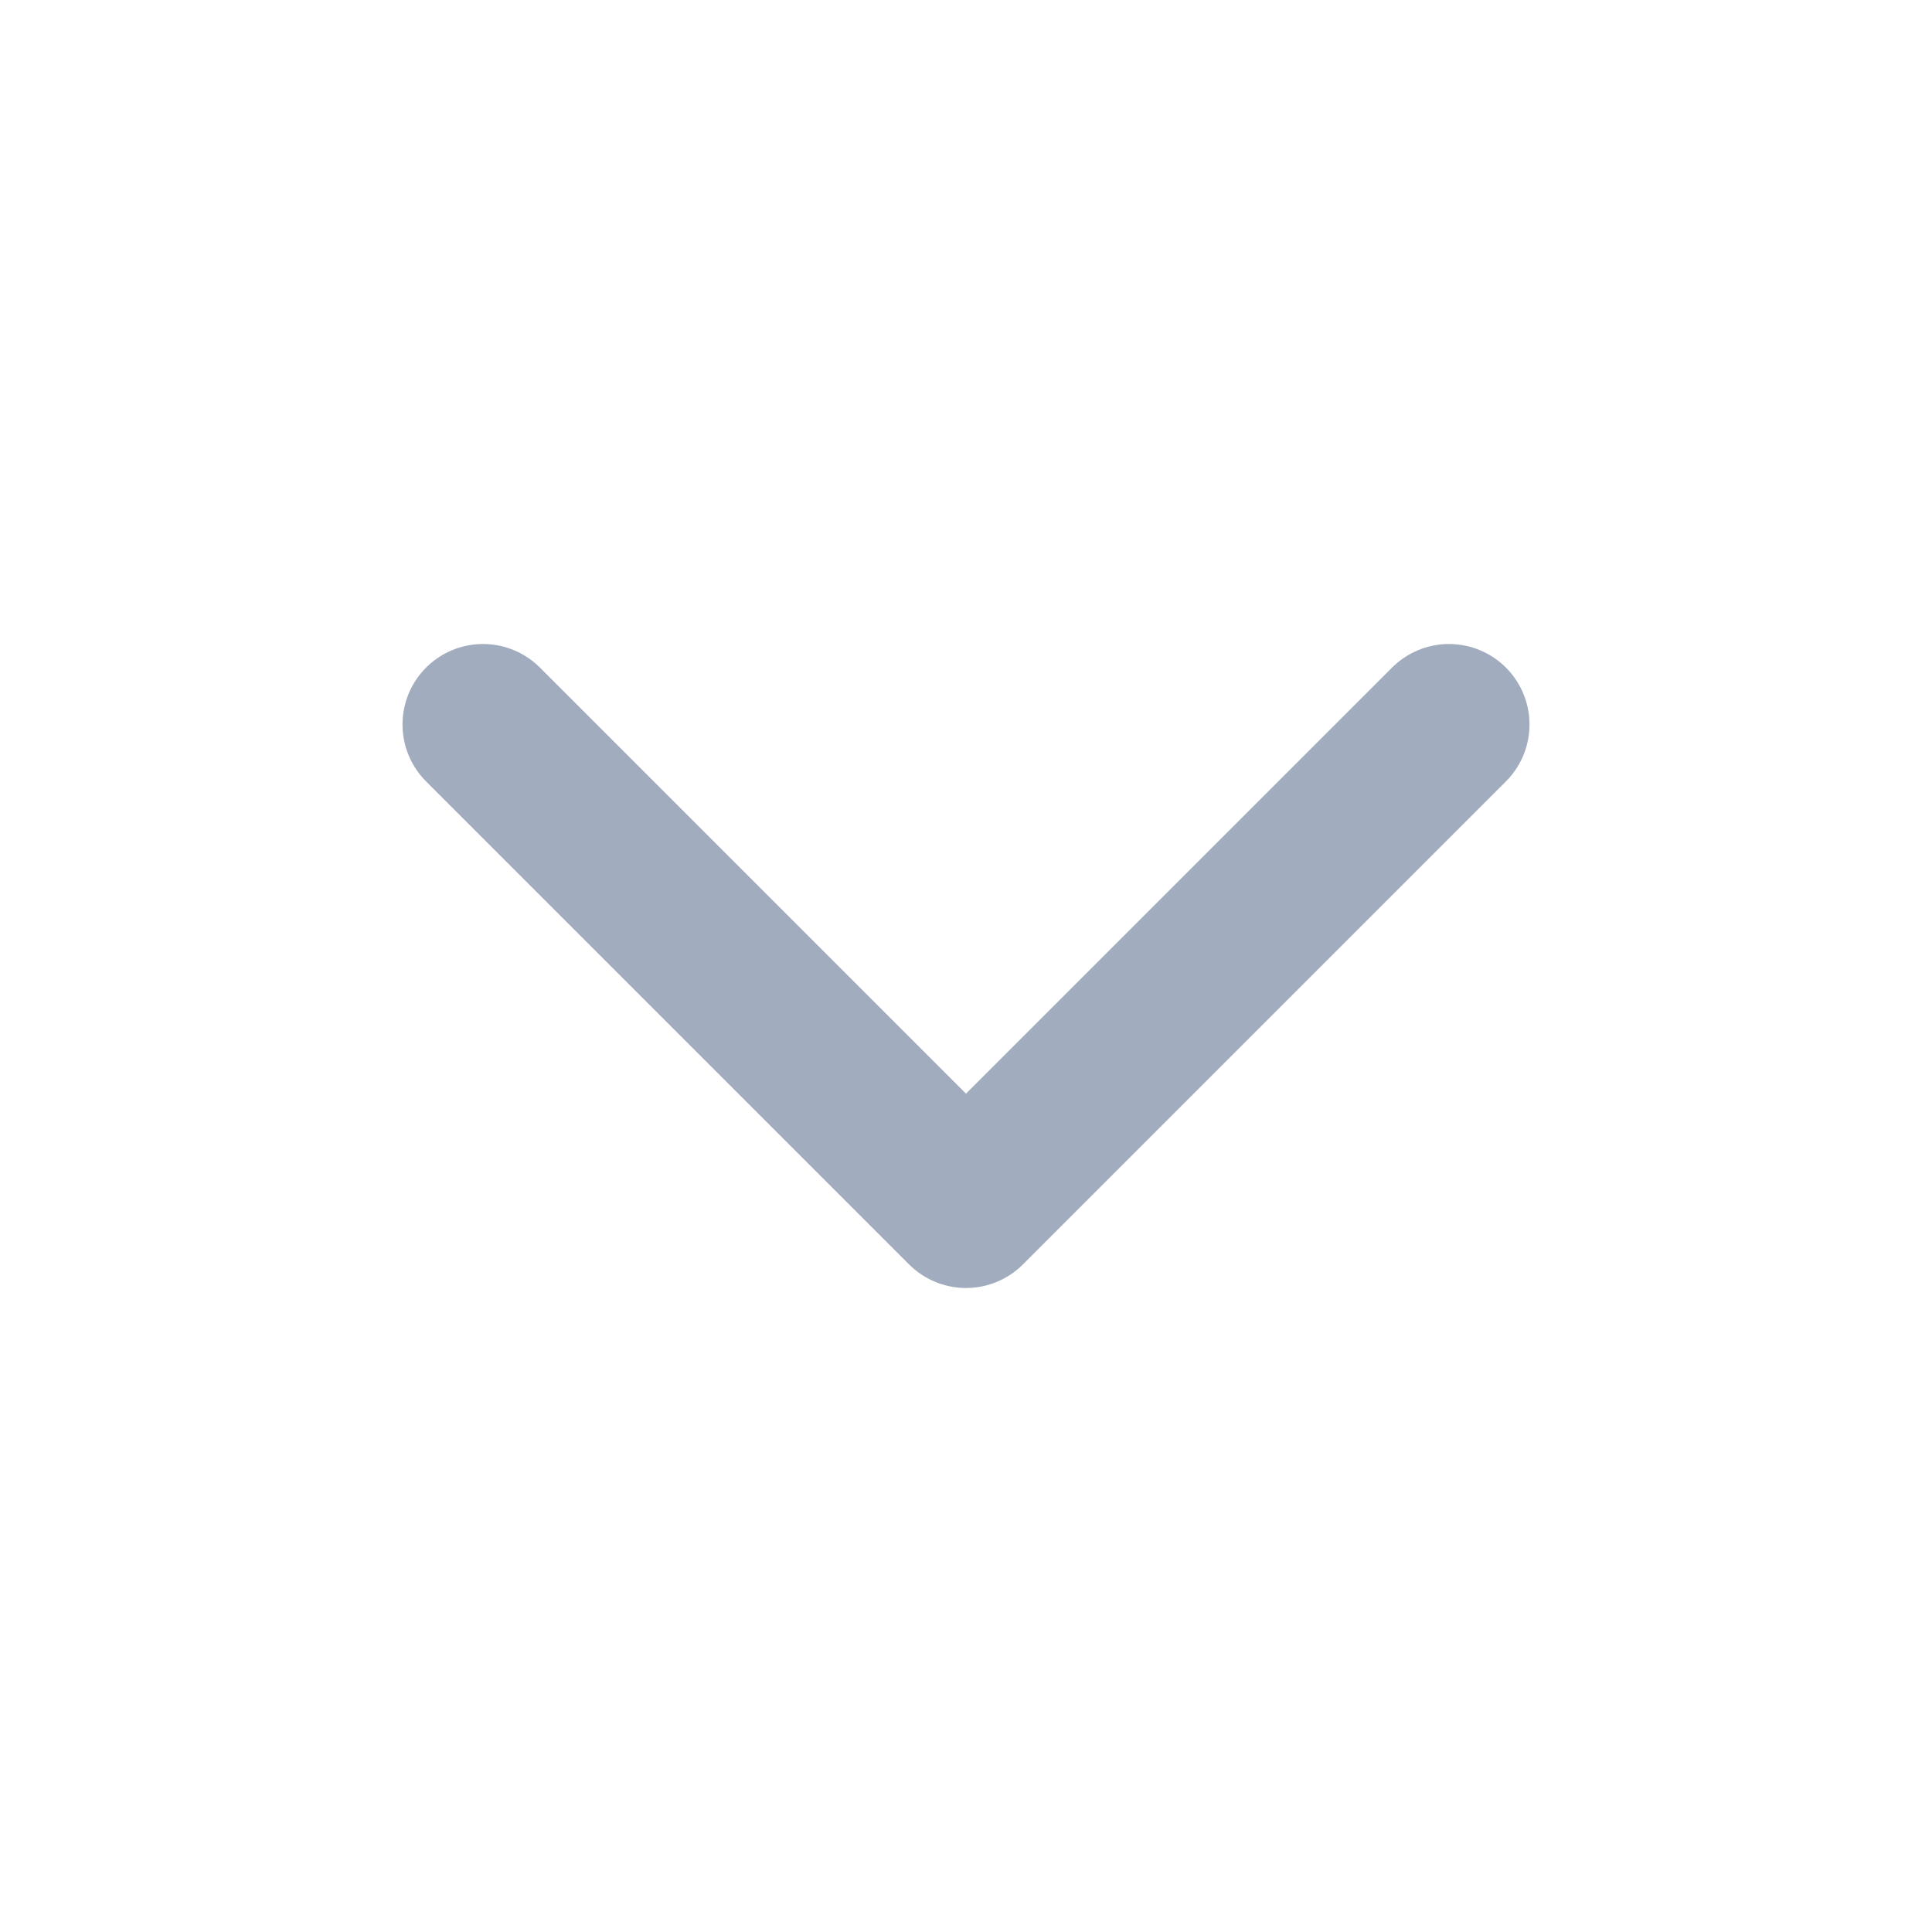
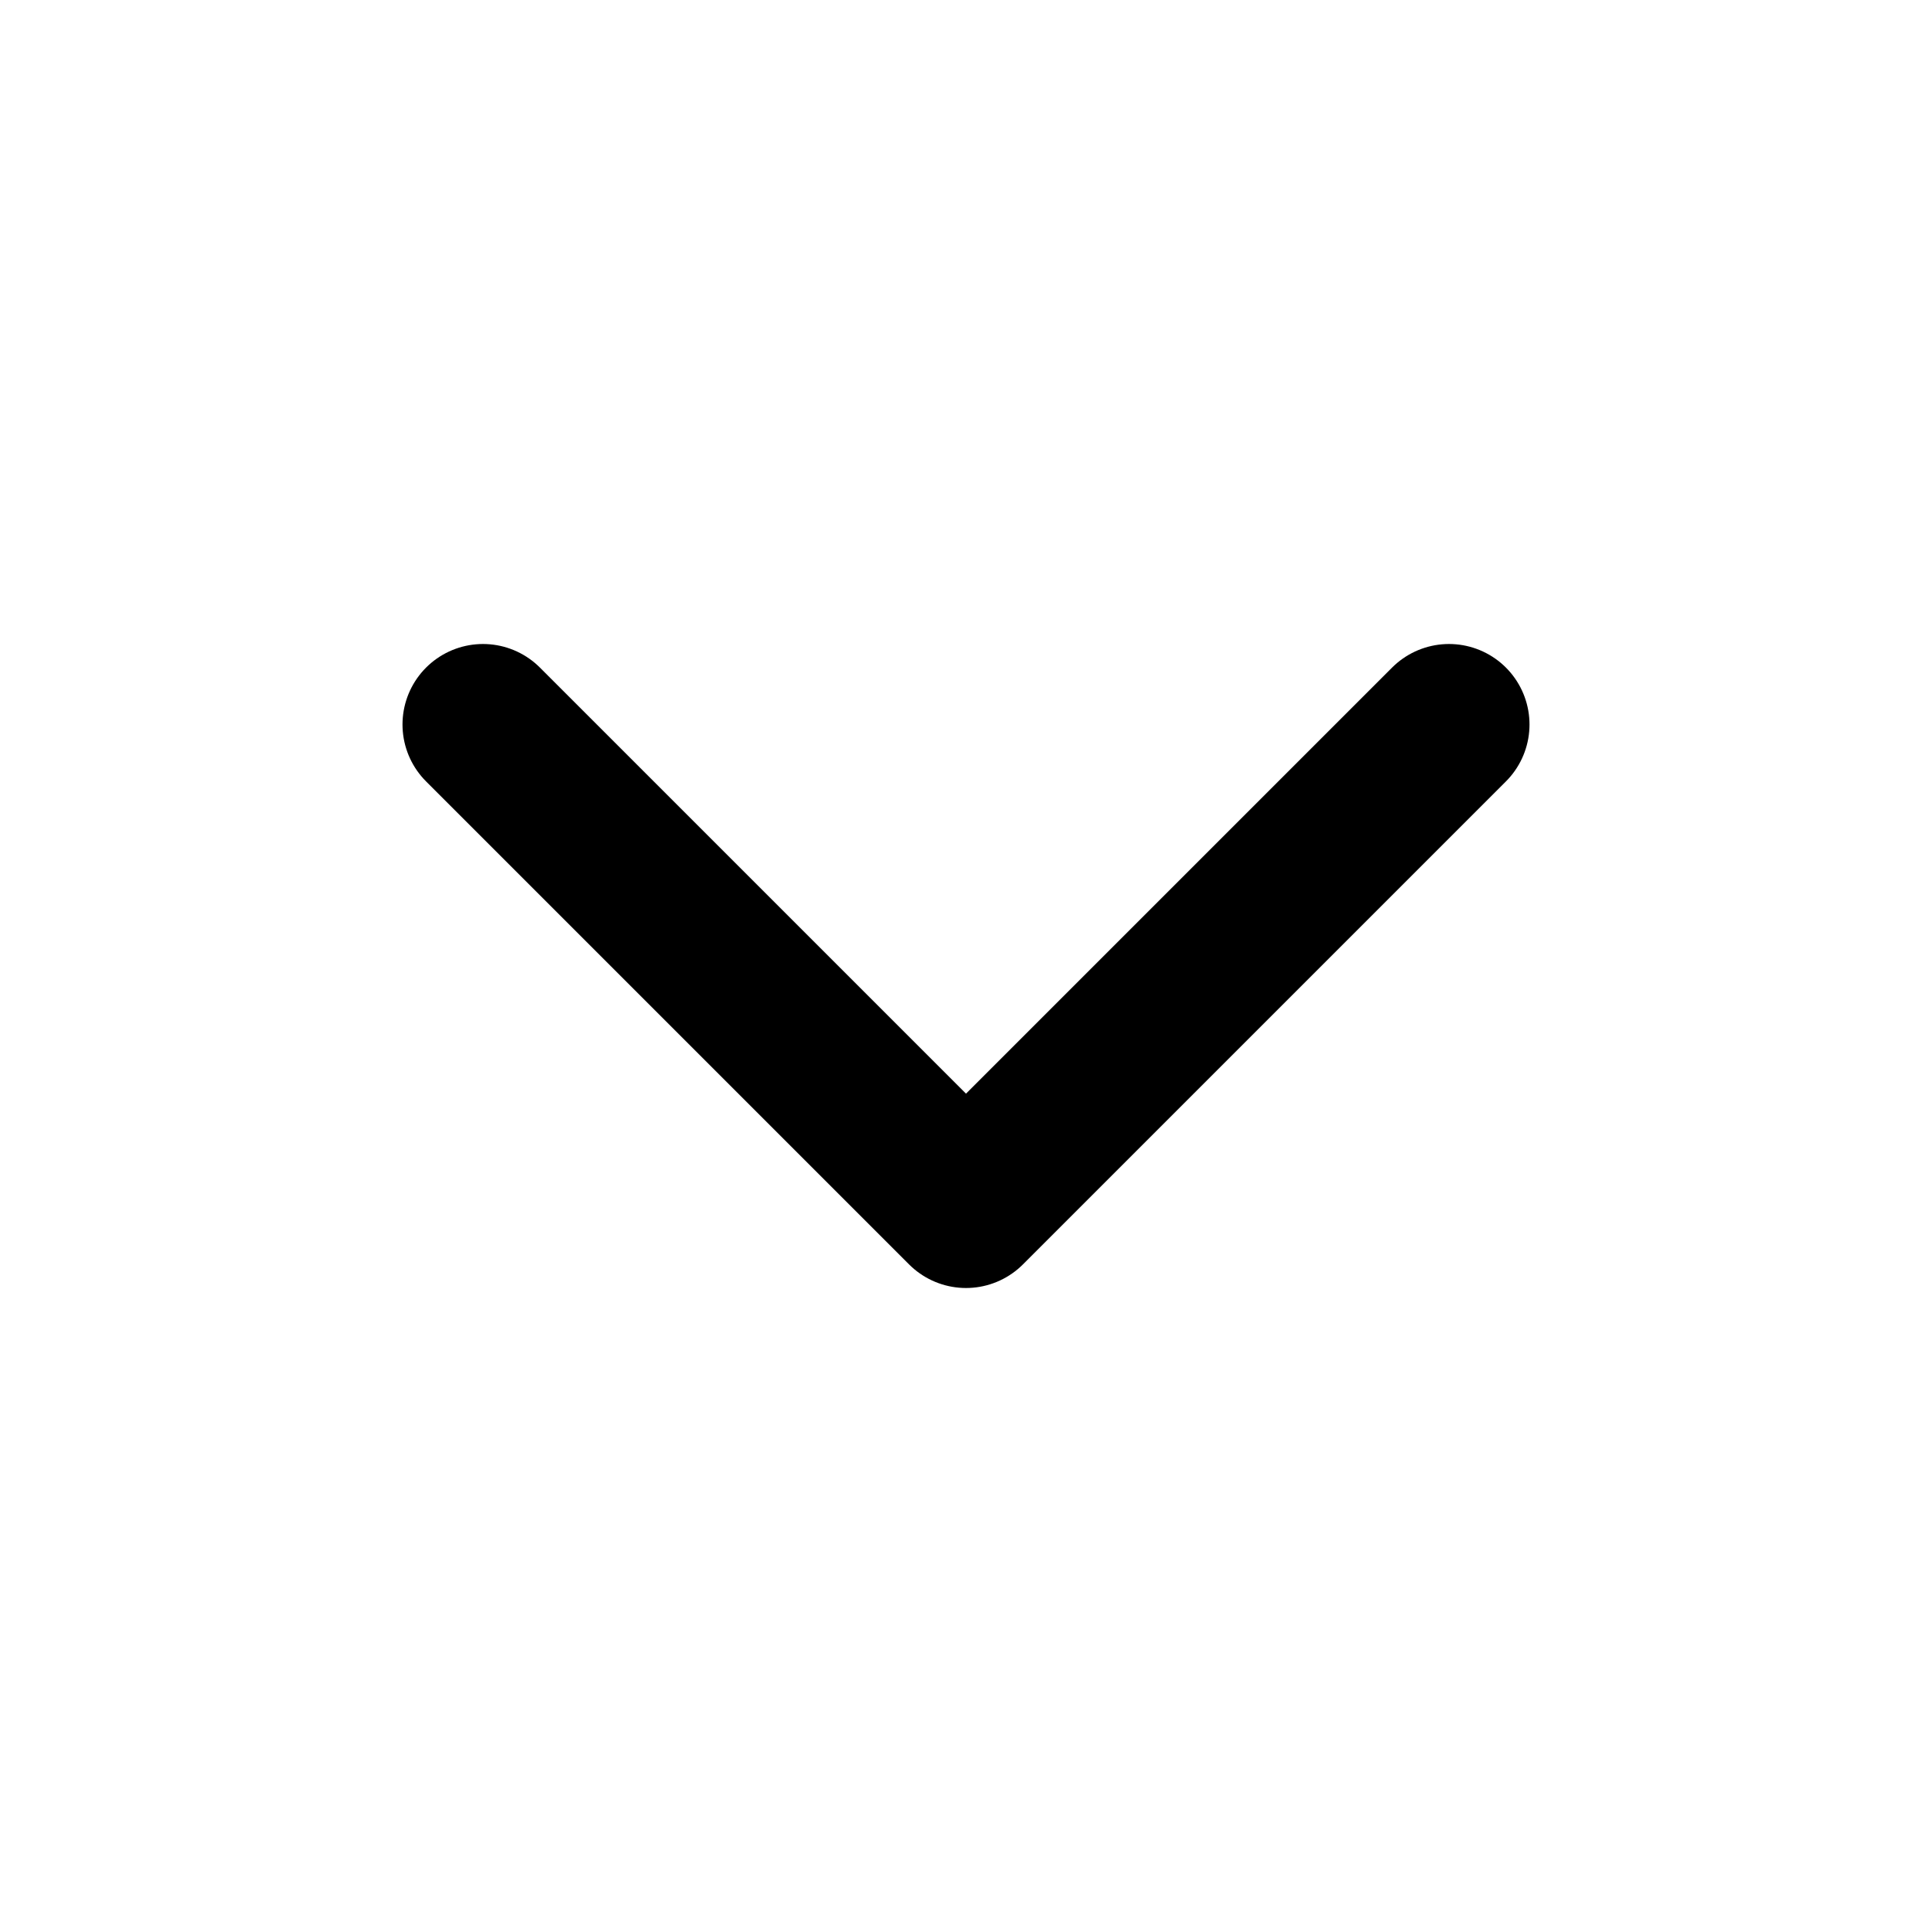
- <svg xmlns="http://www.w3.org/2000/svg" width="24" height="24" viewBox="0 0 24 24" fill="none" stroke="#A1ADBE" stroke-width="2" stroke-linecap="round" stroke-linejoin="round">
+ <svg xmlns="http://www.w3.org/2000/svg" width="24" height="24" viewBox="0 0 24 24" fill="none" stroke="currentColor" stroke-width="2" stroke-linecap="round" stroke-linejoin="round">
  <polyline points="6 9 12 15 18 9" />
</svg>
